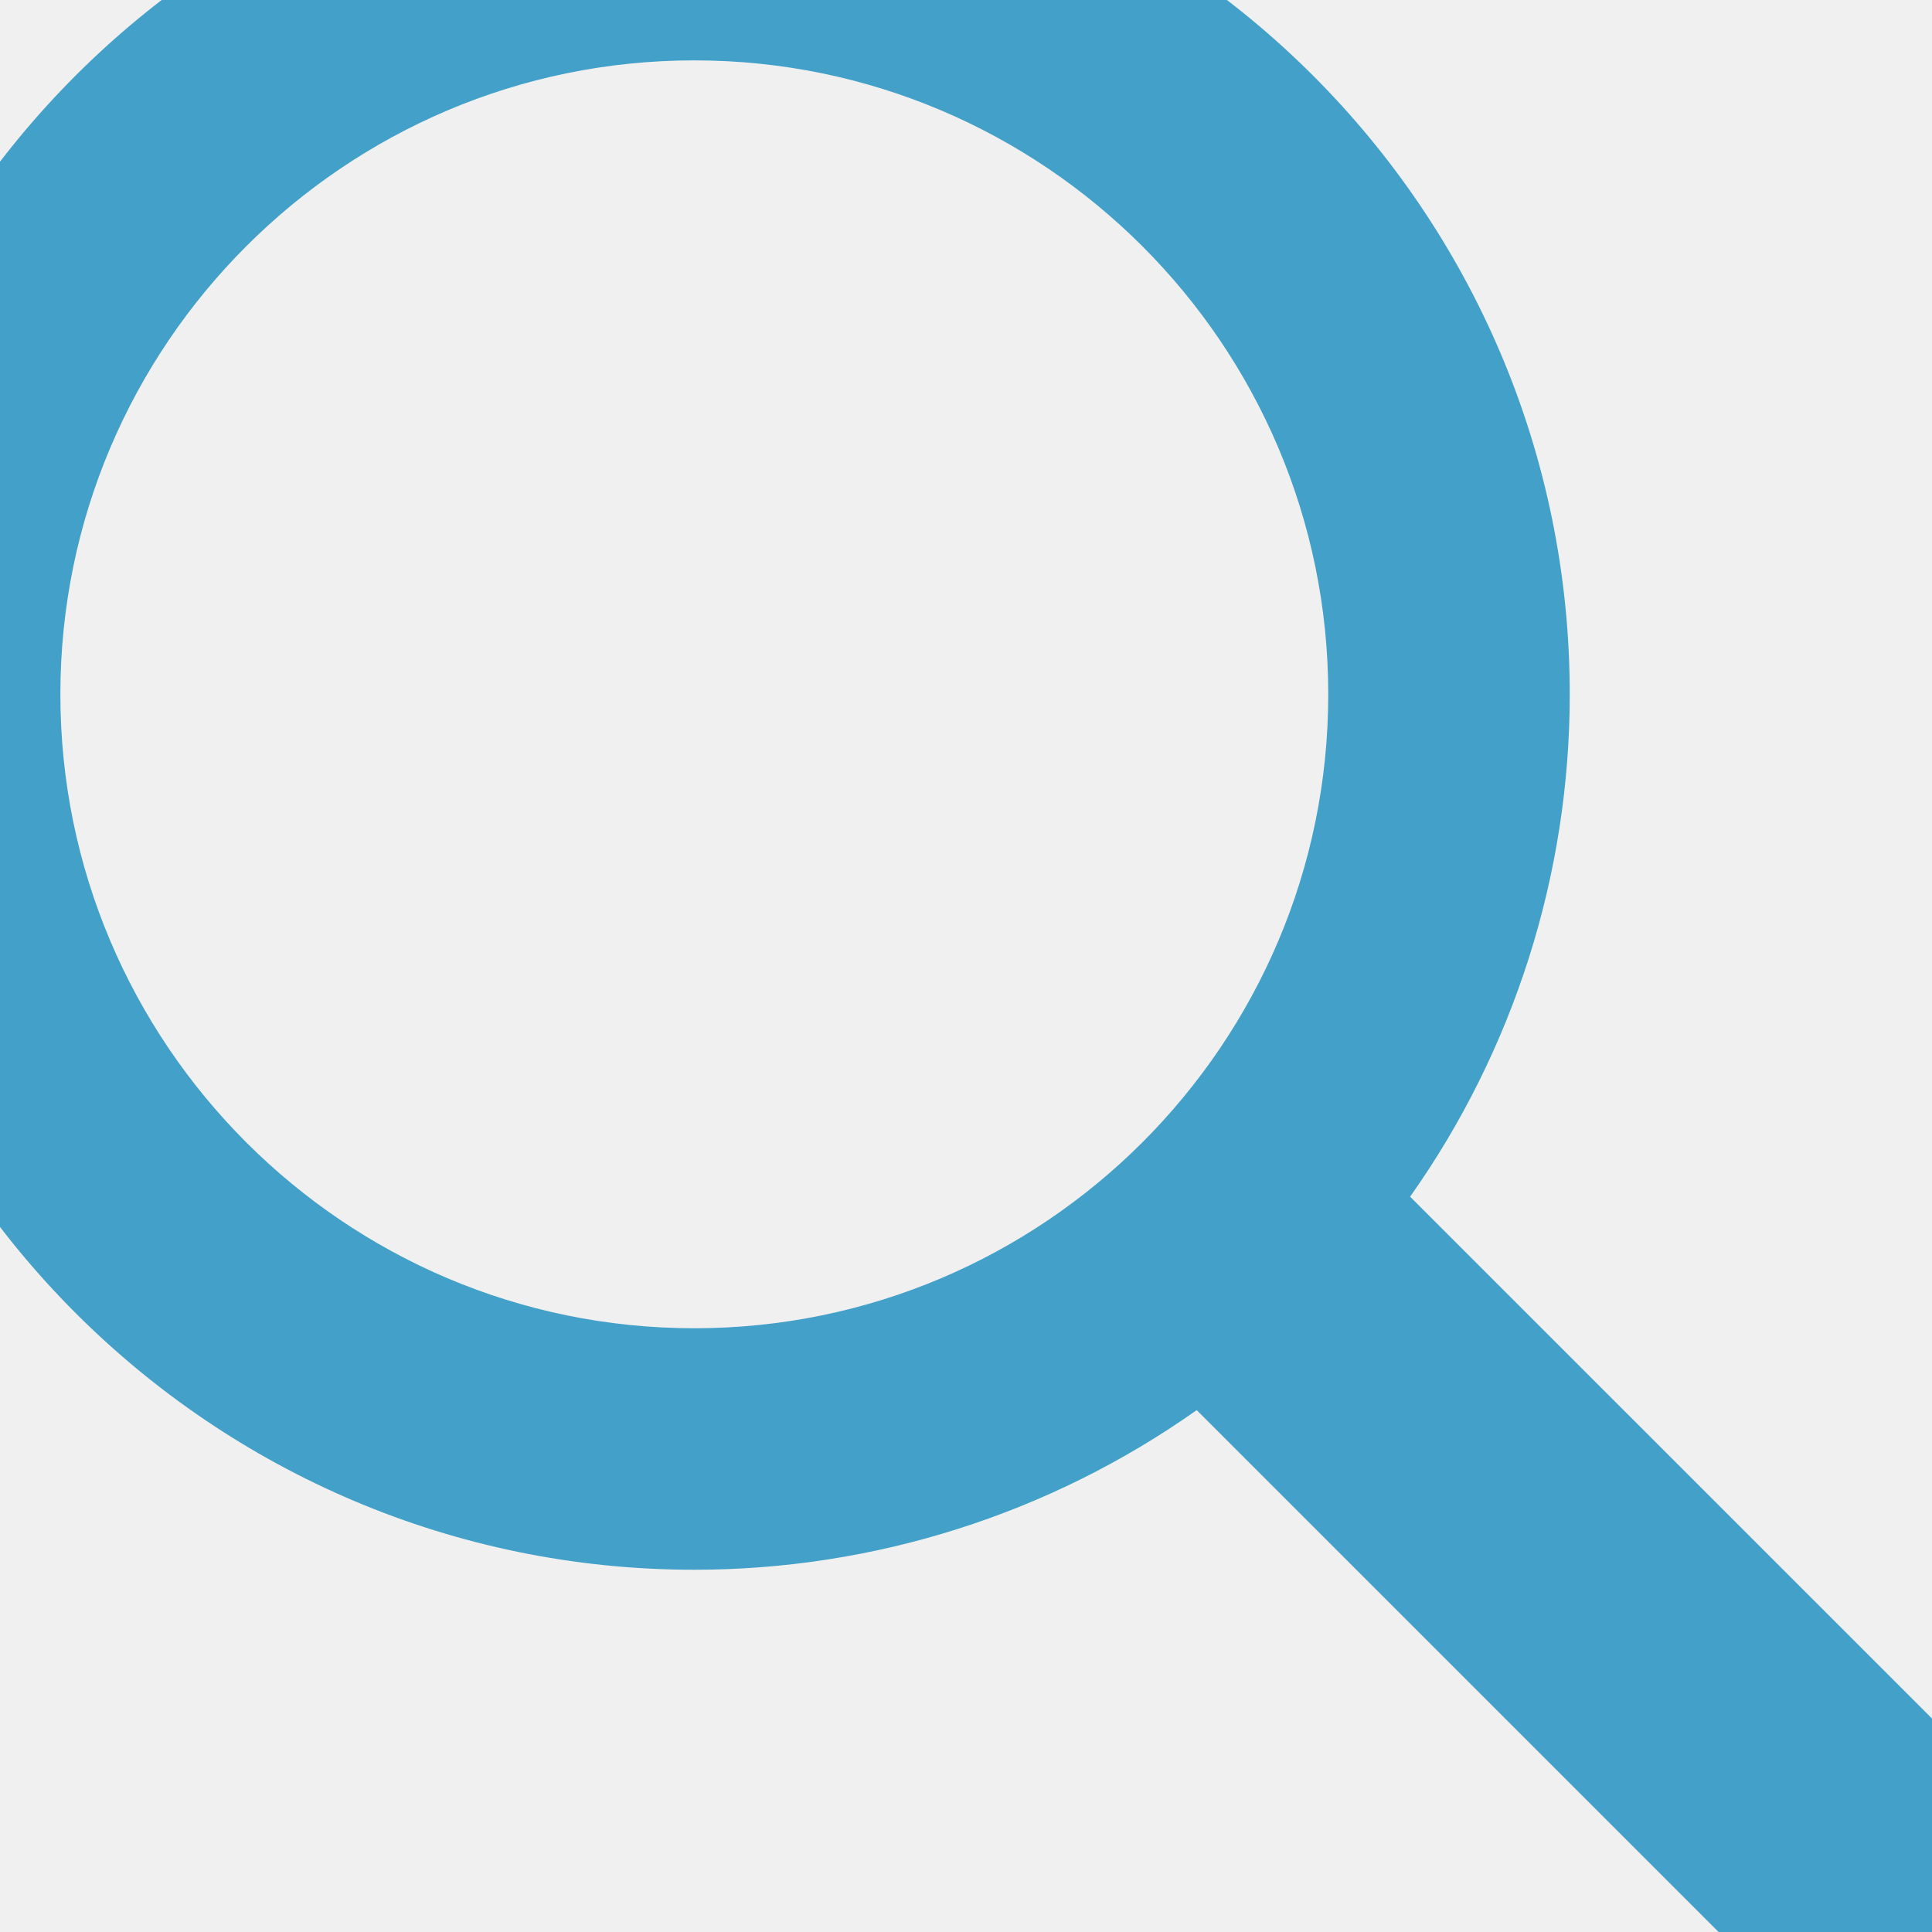
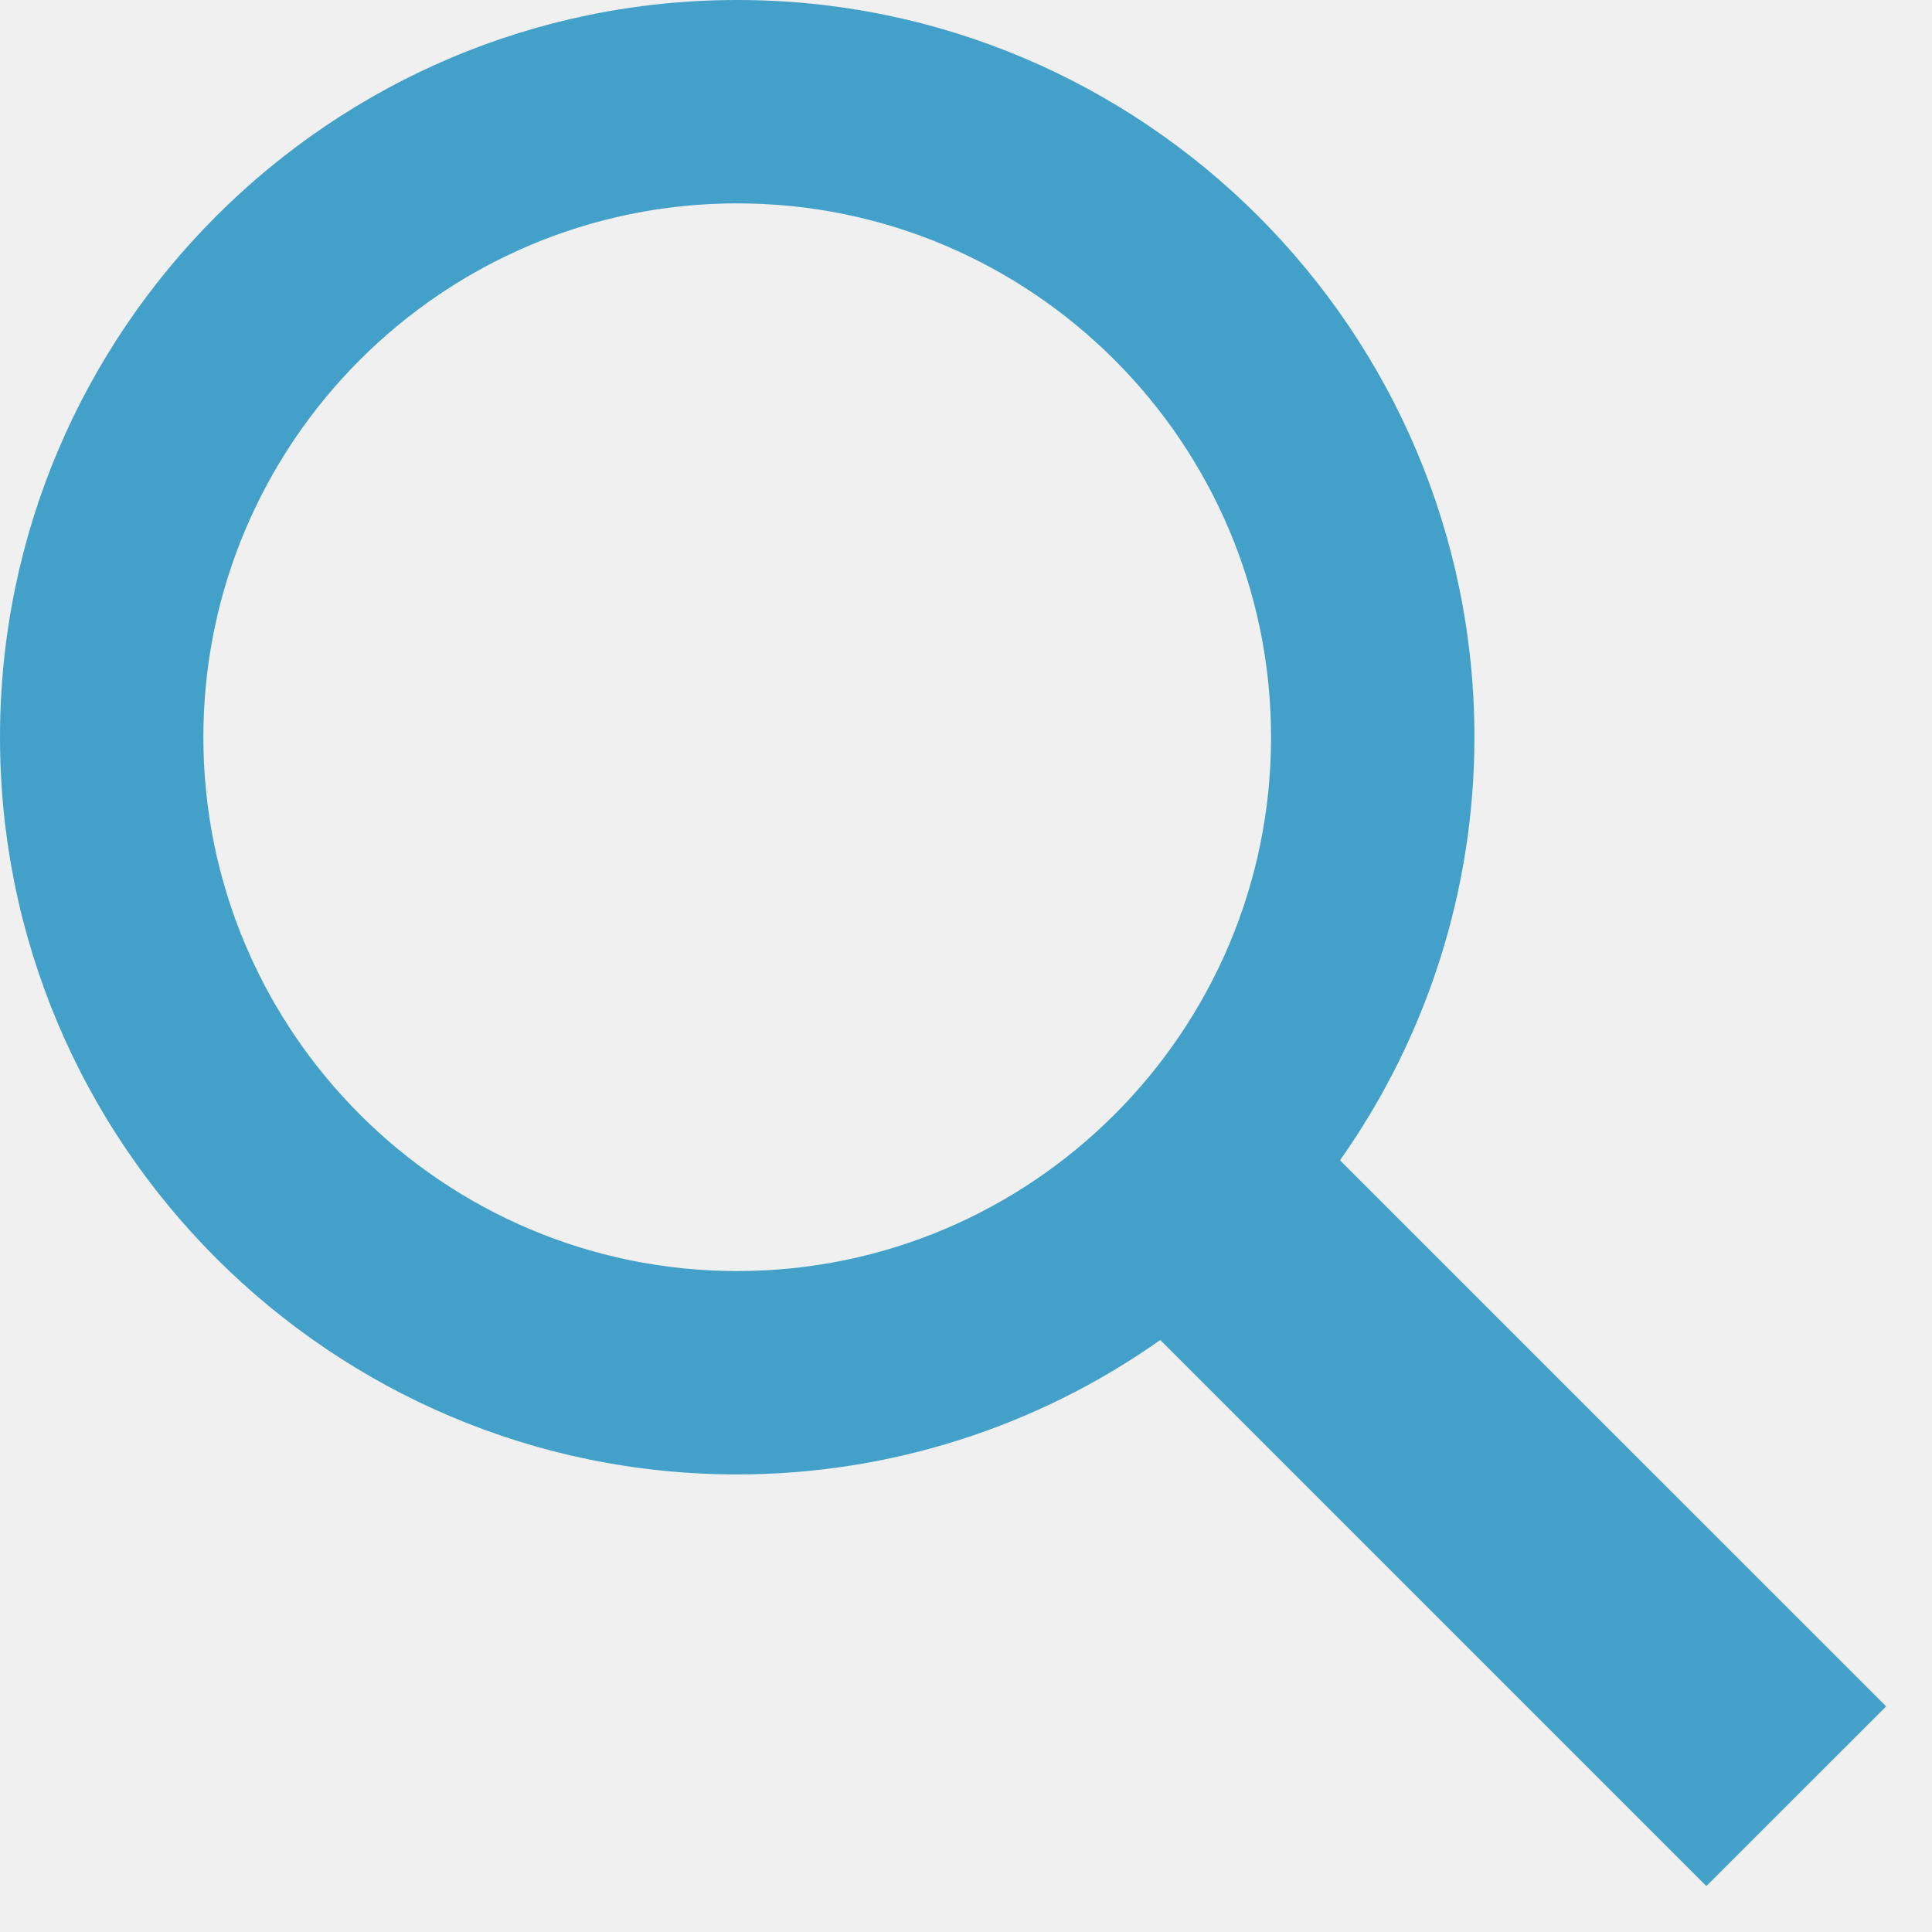
- <svg xmlns="http://www.w3.org/2000/svg" xmlns:xlink="http://www.w3.org/1999/xlink" width="32" height="32" viewBox="0 0 32 32">
+ <svg xmlns="http://www.w3.org/2000/svg" xmlns:xlink="http://www.w3.org/1999/xlink" width="38" height="38" viewBox="0 0 38 38">
  <defs>
    <path id="a" d="M0 0h37.098v37.097H0z" />
  </defs>
-   <g fill="none" fill-rule="evenodd" transform="translate(-3 -3)">
+   <g fill="none" fill-rule="evenodd">
    <mask id="b" fill="#fff">
      <use xlink:href="#a" />
    </mask>
    <path fill="#43A1C9" d="M14.5 25C8.71 25 4 20.29 4 14.5S8.71 4 14.5 4 25 8.71 25 14.5 20.29 25 14.5 25zm22.598 8.562L26.356 22.821A14.41 14.41 0 0 0 29 14.5C29 6.505 22.495 0 14.5 0S0 6.505 0 14.5 6.505 29 14.5 29a14.41 14.41 0 0 0 8.321-2.644l10.741 10.741 3.536-3.535z" mask="url(#b)" />
  </g>
</svg>
